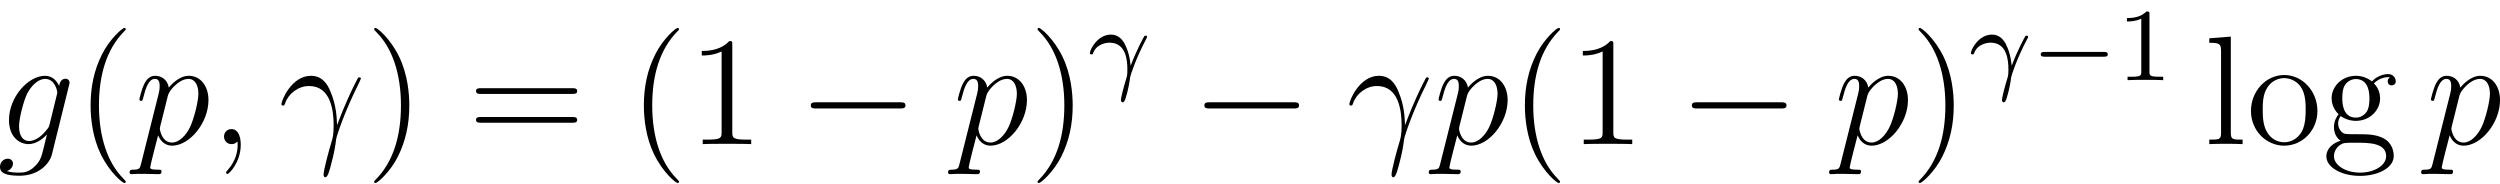
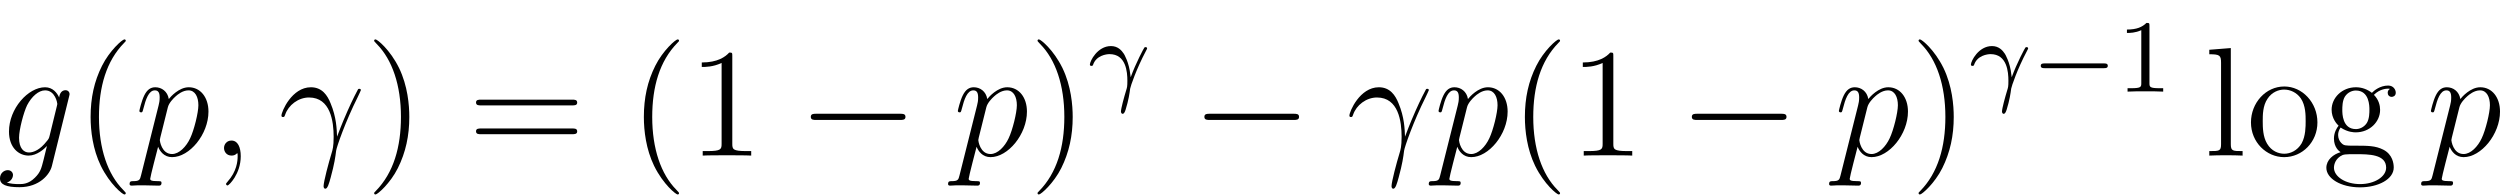
- <svg xmlns="http://www.w3.org/2000/svg" xmlns:xlink="http://www.w3.org/1999/xlink" version="1.1" width="217.989pt" height="15.958pt" viewBox="-.579 -1.296 217.989 15.958">
+ <svg xmlns="http://www.w3.org/2000/svg" xmlns:xlink="http://www.w3.org/1999/xlink" version="1.1" width="217.989pt" height="16.958pt" viewBox="-.579 -2.296 217.989 16.958">
  <defs>
    <path id="g4-49" d="M2.503-5.077C2.503-5.292 2.487-5.3 2.271-5.3C1.945-4.981 1.522-4.79 .765-4.79V-4.527C.98-4.527 1.411-4.527 1.873-4.742V-.654C1.873-.359 1.849-.263 1.092-.263H.813V0C1.14-.024 1.825-.024 2.184-.024S3.236-.024 3.563 0V-.263H3.284C2.527-.263 2.503-.359 2.503-.654V-5.077Z" />
    <path id="g2-13" d="M3.268-1.283C3.172-2.264 2.774-2.909 2.766-2.917C2.59-3.188 2.295-3.515 1.769-3.515C.733-3.515 .143-2.359 .143-2.08C.143-2.008 .207-1.985 .263-1.985C.343-1.985 .367-2.008 .391-2.072C.63-2.79 1.419-2.893 1.658-2.893C2.941-2.893 3.037-1.506 3.037-.837C3.037-.399 3.013-.327 2.957-.143C2.782 .422 2.542 1.307 2.542 1.538C2.542 1.554 2.55 1.714 2.678 1.714C2.766 1.714 2.837 1.594 2.901 1.395C3.132 .654 3.204 .128 3.252-.231C3.276-.399 3.722-1.73 4.463-3.124C4.559-3.3 4.559-3.316 4.559-3.339C4.559-3.347 4.559-3.435 4.439-3.435C4.407-3.435 4.376-3.427 4.352-3.403C4.32-3.379 3.69-2.208 3.292-1.108L3.268-1.283Z" />
    <path id="g3-13" d="M4.519-1.459C4.495-2.044 4.471-2.965 4.017-4.041C3.778-4.639 3.371-5.272 2.499-5.272C1.028-5.272 .227-3.395 .227-3.084C.227-2.977 .311-2.977 .347-2.977C.454-2.977 .454-3.001 .514-3.156C.765-3.897 1.53-4.483 2.355-4.483C4.017-4.483 4.256-2.63 4.256-1.447C4.256-.693 4.172-.442 4.101-.203C3.873 .538 3.479 2.02 3.479 2.355C3.479 2.451 3.515 2.558 3.61 2.558C3.79 2.558 3.897 2.164 4.029 1.686C4.316 .634 4.388 .108 4.447-.371C4.483-.658 5.165-2.63 6.109-4.507C6.193-4.698 6.36-5.021 6.36-5.057C6.36-5.069 6.348-5.153 6.241-5.153C6.217-5.153 6.157-5.153 6.133-5.105C6.109-5.081 5.691-4.268 5.332-3.455C5.153-3.049 4.914-2.511 4.519-1.459Z" />
    <path id="g3-59" d="M2.331 .048C2.331-.646 2.104-1.16 1.614-1.16C1.231-1.16 1.04-.849 1.04-.586S1.219 0 1.626 0C1.781 0 1.913-.048 2.02-.155C2.044-.179 2.056-.179 2.068-.179C2.092-.179 2.092-.012 2.092 .048C2.092 .442 2.02 1.219 1.327 1.997C1.196 2.14 1.196 2.164 1.196 2.188C1.196 2.248 1.255 2.307 1.315 2.307C1.411 2.307 2.331 1.423 2.331 .048Z" />
    <path id="g3-103" d="M4.041-1.518C3.993-1.327 3.969-1.279 3.814-1.1C3.324-.466 2.821-.239 2.451-.239C2.056-.239 1.686-.55 1.686-1.375C1.686-2.008 2.044-3.347 2.307-3.885C2.654-4.555 3.192-5.033 3.694-5.033C4.483-5.033 4.639-4.053 4.639-3.981L4.603-3.814L4.041-1.518ZM4.782-4.483C4.627-4.83 4.292-5.272 3.694-5.272C2.391-5.272 .909-3.634 .909-1.853C.909-.61 1.662 0 2.427 0C3.061 0 3.622-.502 3.838-.741L3.575 .335C3.407 .992 3.335 1.291 2.905 1.71C2.415 2.2 1.961 2.2 1.698 2.2C1.339 2.2 1.04 2.176 .741 2.08C1.124 1.973 1.219 1.638 1.219 1.506C1.219 1.315 1.076 1.124 .813 1.124C.526 1.124 .215 1.363 .215 1.757C.215 2.248 .705 2.439 1.722 2.439C3.264 2.439 4.065 1.447 4.22 .801L5.547-4.555C5.583-4.698 5.583-4.722 5.583-4.746C5.583-4.914 5.452-5.045 5.272-5.045C4.985-5.045 4.818-4.806 4.782-4.483Z" />
    <path id="g3-112" d="M.514 1.518C.43 1.877 .383 1.973-.108 1.973C-.251 1.973-.371 1.973-.371 2.2C-.371 2.224-.359 2.319-.227 2.319C-.072 2.319 .096 2.295 .251 2.295H.765C1.016 2.295 1.626 2.319 1.877 2.319C1.949 2.319 2.092 2.319 2.092 2.104C2.092 1.973 2.008 1.973 1.805 1.973C1.255 1.973 1.219 1.889 1.219 1.793C1.219 1.65 1.757-.406 1.829-.681C1.961-.347 2.283 .12 2.905 .12C4.256 .12 5.715-1.638 5.715-3.395C5.715-4.495 5.093-5.272 4.196-5.272C3.431-5.272 2.786-4.531 2.654-4.364C2.558-4.961 2.092-5.272 1.614-5.272C1.267-5.272 .992-5.105 .765-4.651C.55-4.22 .383-3.491 .383-3.443S.43-3.335 .514-3.335C.61-3.335 .622-3.347 .693-3.622C.873-4.328 1.1-5.033 1.578-5.033C1.853-5.033 1.949-4.842 1.949-4.483C1.949-4.196 1.913-4.077 1.865-3.862L.514 1.518ZM2.582-3.73C2.666-4.065 3.001-4.411 3.192-4.579C3.324-4.698 3.718-5.033 4.172-5.033C4.698-5.033 4.937-4.507 4.937-3.885C4.937-3.312 4.603-1.961 4.304-1.339C4.005-.693 3.455-.12 2.905-.12C2.092-.12 1.961-1.148 1.961-1.196C1.961-1.231 1.985-1.327 1.997-1.387L2.582-3.73Z" />
    <path id="g1-0" d="M7.878-2.75C8.082-2.75 8.297-2.75 8.297-2.989S8.082-3.228 7.878-3.228H1.411C1.207-3.228 .992-3.228 .992-2.989S1.207-2.75 1.411-2.75H7.878Z" />
    <path id="g5-40" d="M3.885 2.905C3.885 2.869 3.885 2.845 3.682 2.642C2.487 1.435 1.817-.538 1.817-2.977C1.817-5.296 2.379-7.293 3.766-8.703C3.885-8.811 3.885-8.835 3.885-8.871C3.885-8.942 3.826-8.966 3.778-8.966C3.622-8.966 2.642-8.106 2.056-6.934C1.447-5.727 1.172-4.447 1.172-2.977C1.172-1.913 1.339-.49 1.961 .789C2.666 2.224 3.646 3.001 3.778 3.001C3.826 3.001 3.885 2.977 3.885 2.905Z" />
    <path id="g5-41" d="M3.371-2.977C3.371-3.885 3.252-5.368 2.582-6.755C1.877-8.189 .897-8.966 .765-8.966C.717-8.966 .658-8.942 .658-8.871C.658-8.835 .658-8.811 .861-8.608C2.056-7.4 2.726-5.428 2.726-2.989C2.726-.669 2.164 1.327 .777 2.738C.658 2.845 .658 2.869 .658 2.905C.658 2.977 .717 3.001 .765 3.001C.921 3.001 1.901 2.14 2.487 .968C3.096-.251 3.371-1.542 3.371-2.977Z" />
    <path id="g5-49" d="M3.443-7.663C3.443-7.938 3.443-7.95 3.204-7.95C2.917-7.627 2.319-7.185 1.088-7.185V-6.838C1.363-6.838 1.961-6.838 2.618-7.149V-.921C2.618-.49 2.582-.347 1.53-.347H1.16V0C1.482-.024 2.642-.024 3.037-.024S4.579-.024 4.902 0V-.347H4.531C3.479-.347 3.443-.49 3.443-.921V-7.663Z" />
    <path id="g5-61" d="M8.07-3.873C8.237-3.873 8.452-3.873 8.452-4.089C8.452-4.316 8.249-4.316 8.07-4.316H1.028C.861-4.316 .646-4.316 .646-4.101C.646-3.873 .849-3.873 1.028-3.873H8.07ZM8.07-1.65C8.237-1.65 8.452-1.65 8.452-1.865C8.452-2.092 8.249-2.092 8.07-2.092H1.028C.861-2.092 .646-2.092 .646-1.877C.646-1.65 .849-1.65 1.028-1.65H8.07Z" />
    <path id="g5-103" d="M1.423-2.164C1.985-1.793 2.463-1.793 2.594-1.793C3.67-1.793 4.471-2.606 4.471-3.527C4.471-3.85 4.376-4.304 3.993-4.686C4.459-5.165 5.021-5.165 5.081-5.165C5.129-5.165 5.189-5.165 5.236-5.141C5.117-5.093 5.057-4.973 5.057-4.842C5.057-4.674 5.177-4.531 5.368-4.531C5.464-4.531 5.679-4.591 5.679-4.854C5.679-5.069 5.511-5.404 5.093-5.404C4.471-5.404 4.005-5.021 3.838-4.842C3.479-5.117 3.061-5.272 2.606-5.272C1.53-5.272 .729-4.459 .729-3.539C.729-2.857 1.148-2.415 1.267-2.307C1.124-2.128 .909-1.781 .909-1.315C.909-.622 1.327-.323 1.423-.263C.873-.108 .323 .323 .323 .944C.323 1.769 1.447 2.451 2.917 2.451C4.34 2.451 5.523 1.817 5.523 .921C5.523 .622 5.44-.084 4.722-.454C4.113-.765 3.515-.765 2.487-.765C1.757-.765 1.674-.765 1.459-.992C1.339-1.112 1.231-1.339 1.231-1.59C1.231-1.793 1.303-1.997 1.423-2.164ZM2.606-2.044C1.554-2.044 1.554-3.252 1.554-3.527C1.554-3.742 1.554-4.232 1.757-4.555C1.985-4.902 2.343-5.021 2.594-5.021C3.646-5.021 3.646-3.814 3.646-3.539C3.646-3.324 3.646-2.833 3.443-2.511C3.216-2.164 2.857-2.044 2.606-2.044ZM2.929 2.2C1.781 2.2 .909 1.614 .909 .933C.909 .837 .933 .371 1.387 .06C1.65-.108 1.757-.108 2.594-.108C3.587-.108 4.937-.108 4.937 .933C4.937 1.638 4.029 2.2 2.929 2.2Z" />
    <path id="g5-108" d="M2.056-8.297L.395-8.165V-7.819C1.207-7.819 1.303-7.735 1.303-7.149V-.885C1.303-.347 1.172-.347 .395-.347V0C.729-.024 1.315-.024 1.674-.024S2.63-.024 2.965 0V-.347C2.2-.347 2.056-.347 2.056-.885V-8.297Z" />
    <path id="g5-111" d="M5.487-2.558C5.487-4.101 4.316-5.332 2.929-5.332C1.494-5.332 .359-4.065 .359-2.558C.359-1.028 1.554 .12 2.917 .12C4.328 .12 5.487-1.052 5.487-2.558ZM2.929-.143C2.487-.143 1.949-.335 1.602-.921C1.279-1.459 1.267-2.164 1.267-2.666C1.267-3.12 1.267-3.85 1.638-4.388C1.973-4.902 2.499-5.093 2.917-5.093C3.383-5.093 3.885-4.878 4.208-4.411C4.579-3.862 4.579-3.108 4.579-2.666C4.579-2.248 4.579-1.506 4.268-.944C3.933-.371 3.383-.143 2.929-.143Z" />
    <path id="g0-0" d="M5.571-1.809C5.699-1.809 5.874-1.809 5.874-1.993S5.699-2.176 5.571-2.176H1.004C.877-2.176 .701-2.176 .701-1.993S.877-1.809 1.004-1.809H5.571Z" />
  </defs>
  <g id="page1" transform="matrix(1.13 0 0 1.13 -155.0476 -79.35459)">
    <use x="136.482" y="80.199" xlink:href="#g3-103" />
    <use x="142.517" y="80.199" xlink:href="#g5-40" />
    <use x="147.069" y="80.199" xlink:href="#g3-112" />
    <use x="152.944" y="80.199" xlink:href="#g3-59" />
    <use x="158.188" y="80.199" xlink:href="#g3-13" />
    <use x="164.911" y="80.199" xlink:href="#g5-41" />
    <use x="172.784" y="80.199" xlink:href="#g5-61" />
    <use x="185.209" y="80.199" xlink:href="#g5-40" />
    <use x="189.762" y="80.199" xlink:href="#g5-49" />
    <use x="198.271" y="80.199" xlink:href="#g1-0" />
    <use x="210.226" y="80.199" xlink:href="#g3-112" />
    <use x="216.101" y="80.199" xlink:href="#g5-41" />
    <use x="220.654" y="75.263" xlink:href="#g2-13" />
    <use x="228.641" y="80.199" xlink:href="#g1-0" />
    <use x="240.596" y="80.199" xlink:href="#g3-13" />
    <use x="247.318" y="80.199" xlink:href="#g3-112" />
    <use x="253.193" y="80.199" xlink:href="#g5-40" />
    <use x="257.746" y="80.199" xlink:href="#g5-49" />
    <use x="266.255" y="80.199" xlink:href="#g1-0" />
    <use x="278.21" y="80.199" xlink:href="#g3-112" />
    <use x="284.086" y="80.199" xlink:href="#g5-41" />
    <use x="288.638" y="75.263" xlink:href="#g2-13" />
    <use x="293.47" y="75.263" xlink:href="#g0-0" />
    <use x="300.056" y="75.263" xlink:href="#g4-49" />
    <use x="306.781" y="80.199" xlink:href="#g5-108" />
    <use x="310.033" y="80.199" xlink:href="#g5-111" />
    <use x="315.886" y="80.199" xlink:href="#g5-103" />
    <use x="323.894" y="80.199" xlink:href="#g3-112" />
  </g>
</svg>
